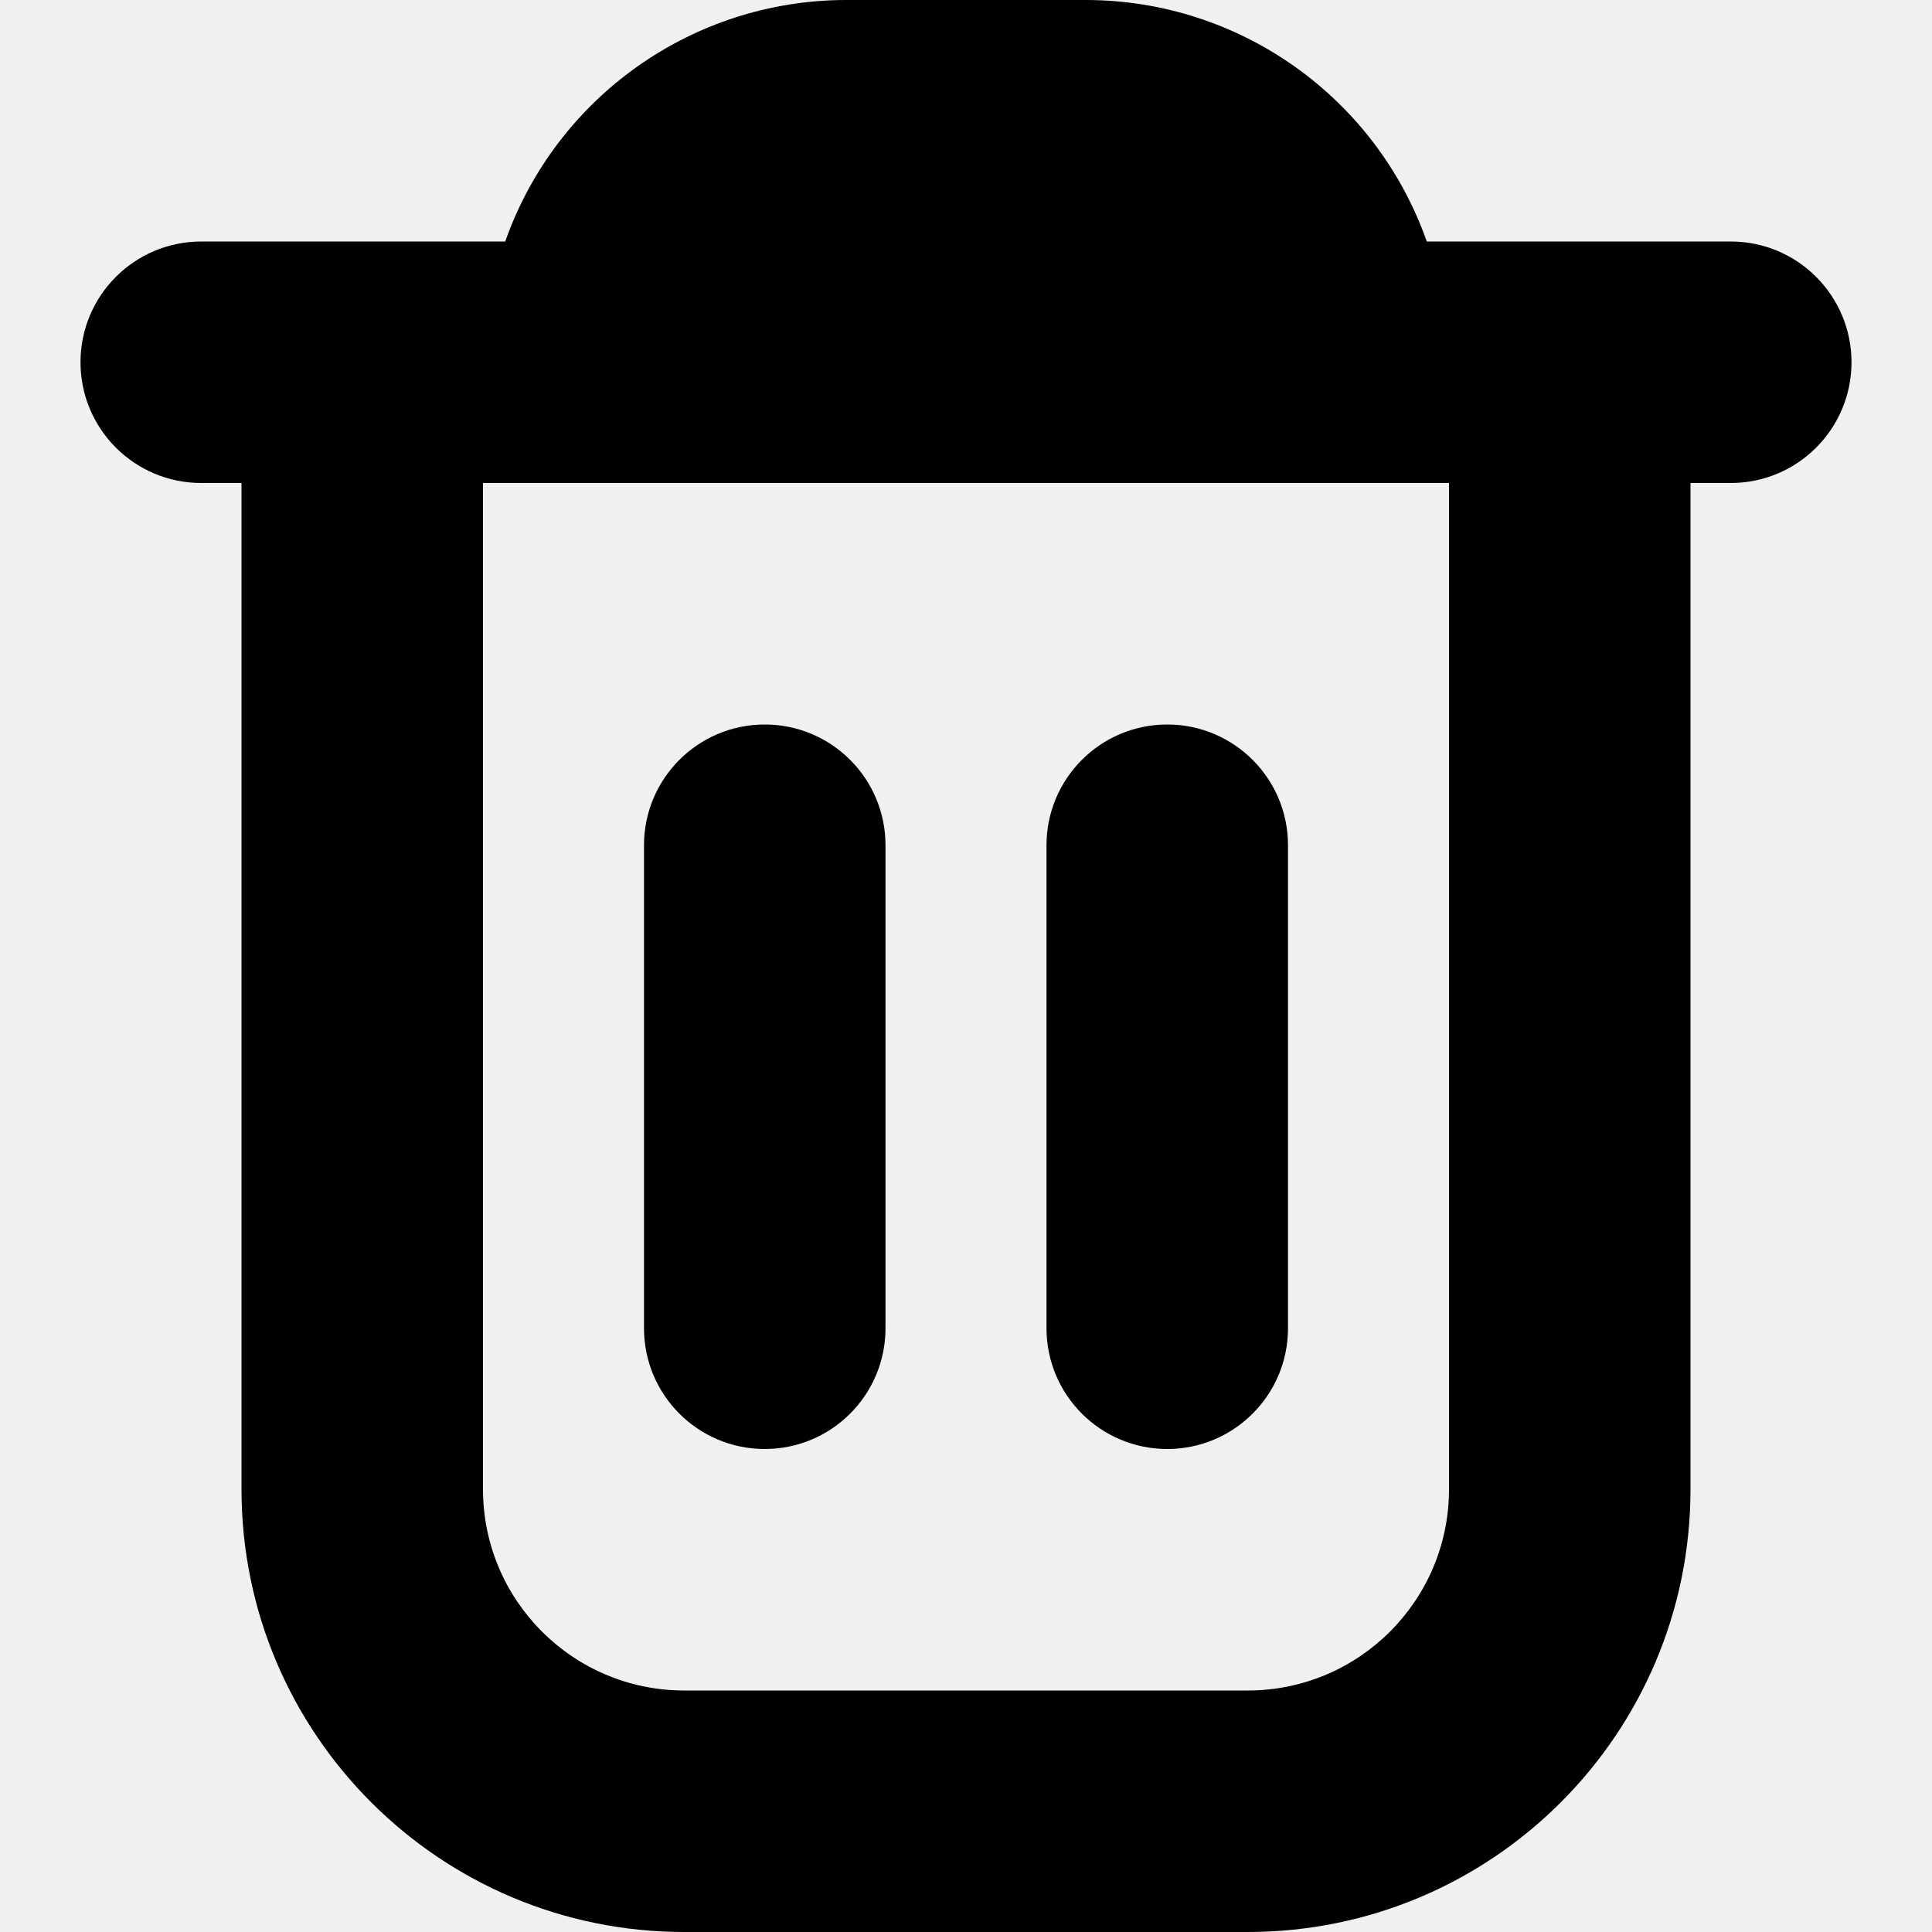
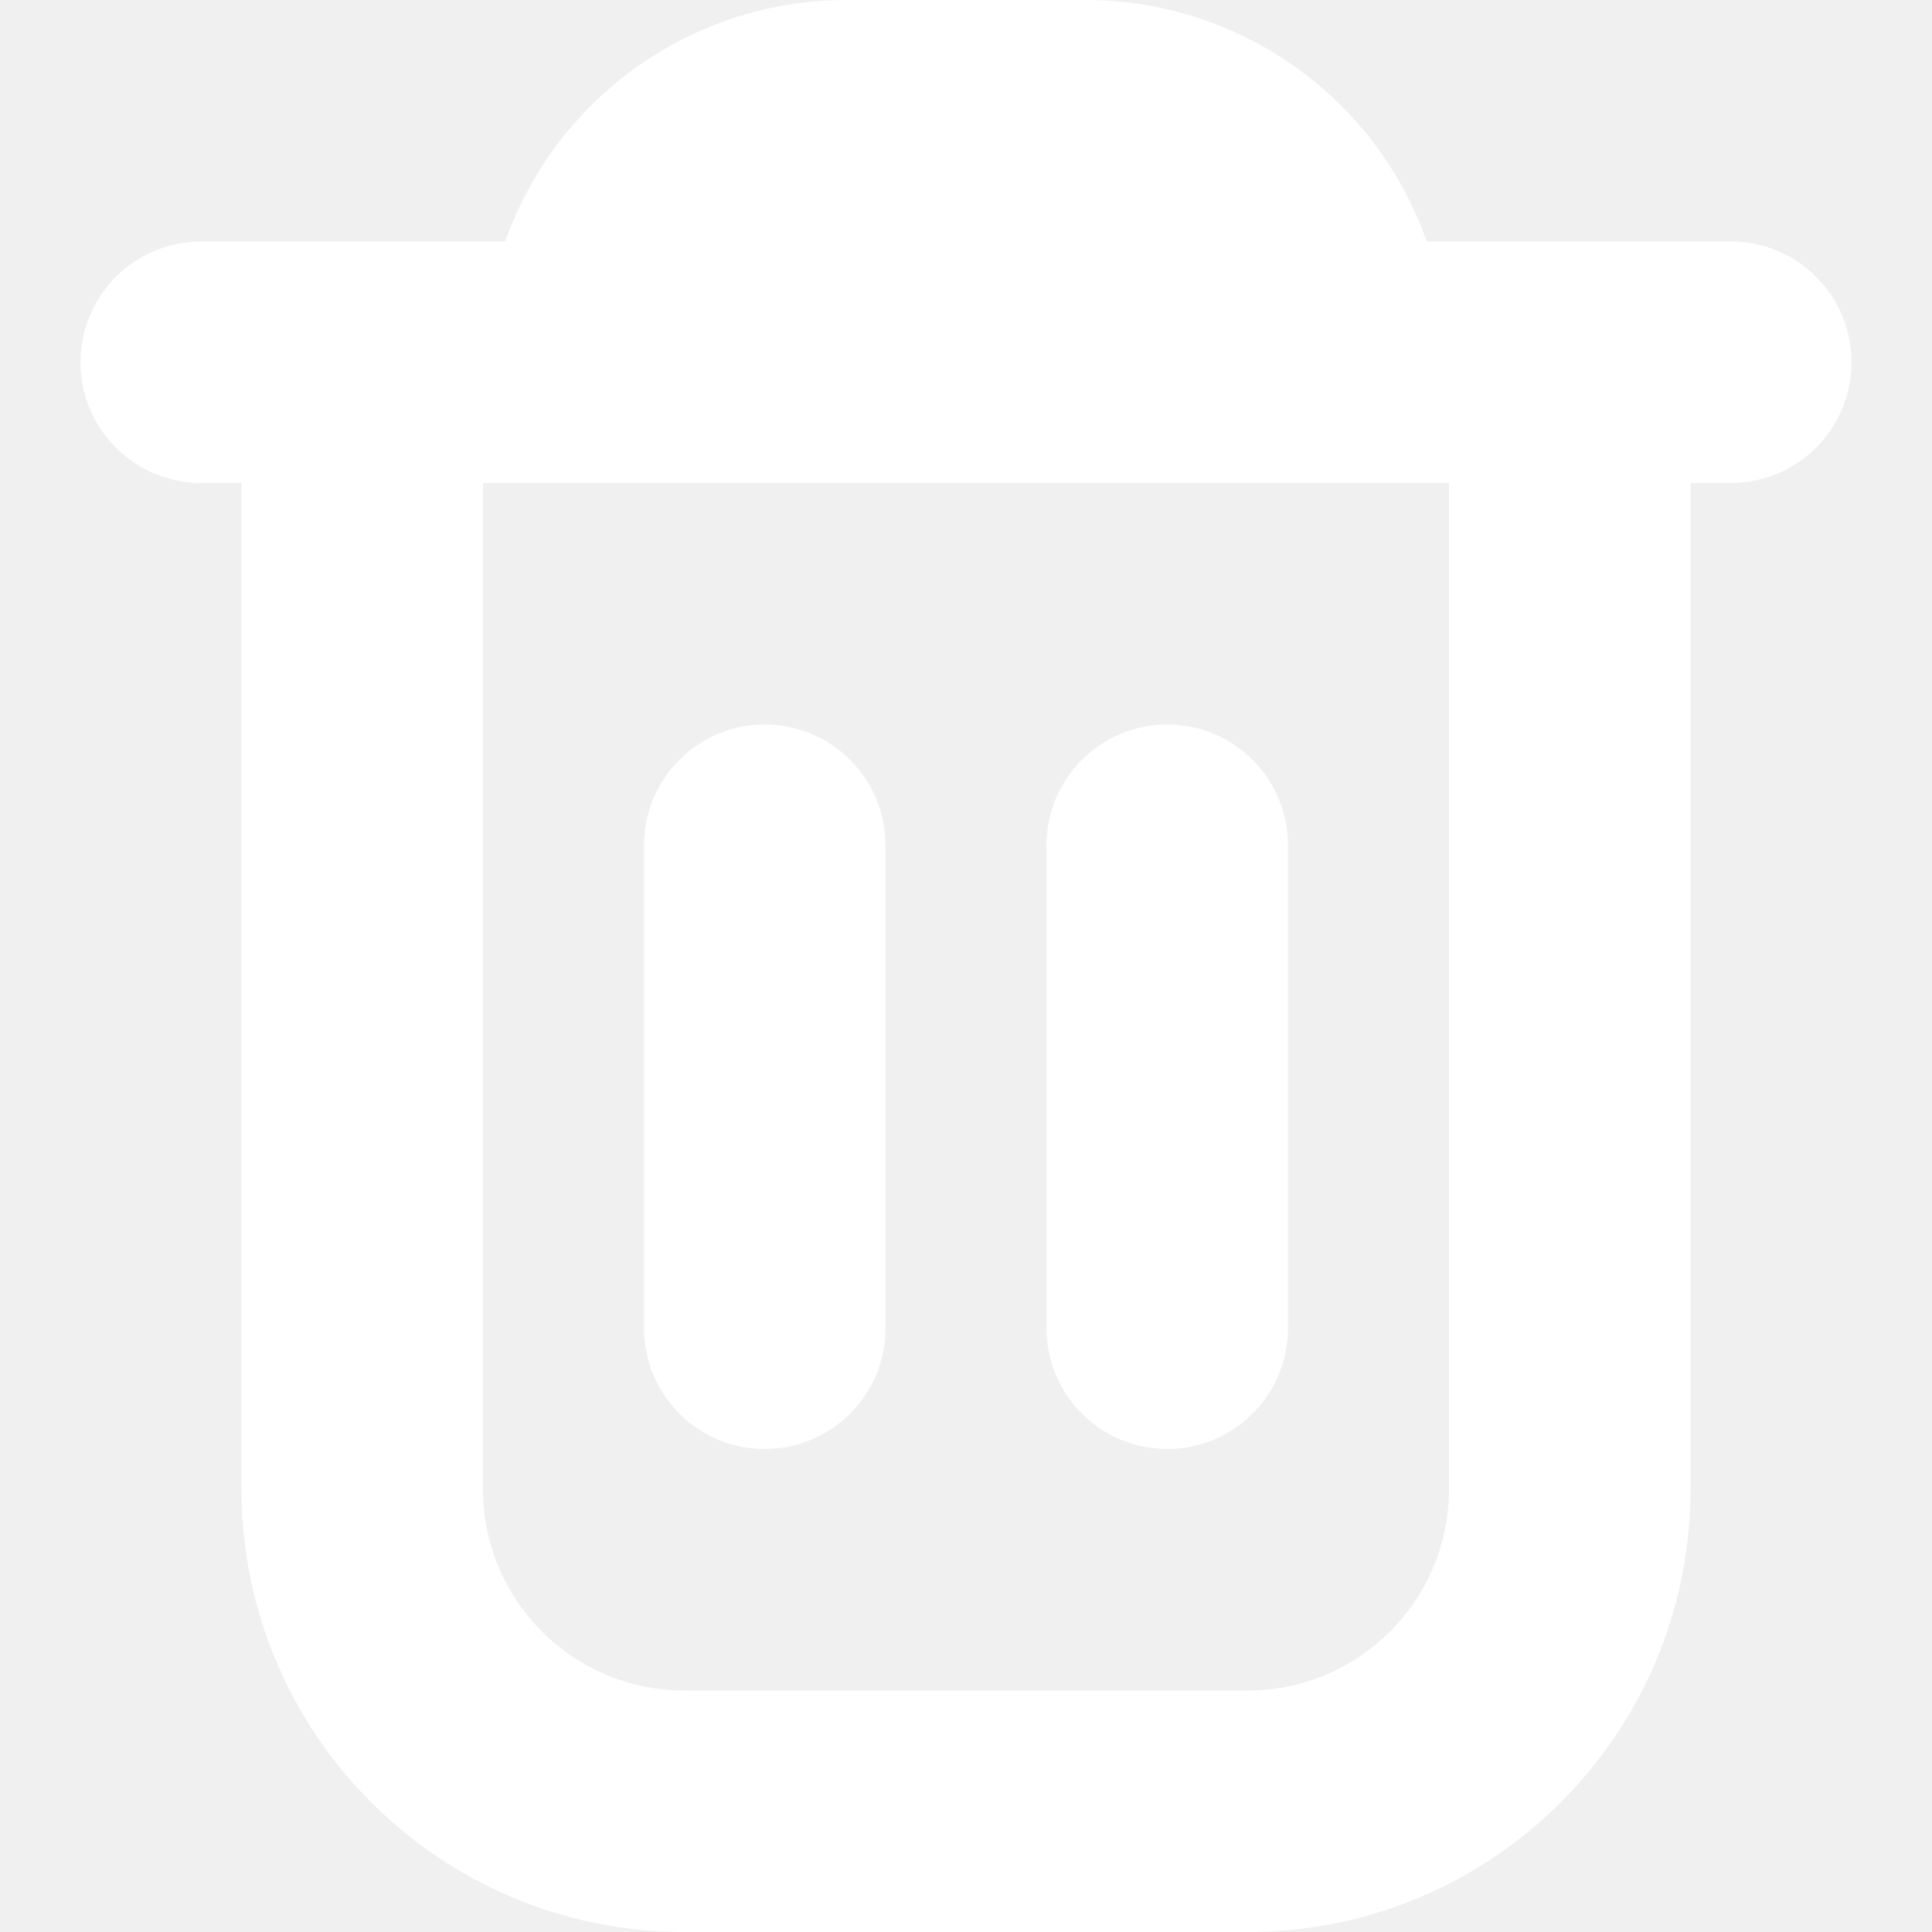
<svg xmlns="http://www.w3.org/2000/svg" version="1.1" id="Capa_1" x="0px" y="0px" viewBox="0 0 512 512" style="enable-background:new 0 0 512 512;" xml:space="preserve" width="512" height="512">
-   <g>
+   <g fill="white">
    <path d="M490.667,96c0-17.673-14.327-32-32-32h-80.555C364.632,25.757,328.549,0.13,288,0h-64   c-40.549,0.13-76.632,25.757-90.112,64H53.333c-17.673,0-32,14.327-32,32l0,0c0,17.673,14.327,32,32,32H64v266.667   C64,459.468,116.532,512,181.333,512h149.333C395.468,512,448,459.468,448,394.667V128h10.667   C476.34,128,490.667,113.673,490.667,96z M384,394.667C384,424.122,360.122,448,330.667,448H181.333   C151.878,448,128,424.122,128,394.667V128h256V394.667z" />
    <path d="M202.667,384c17.673,0,32-14.327,32-32V224c0-17.673-14.327-32-32-32s-32,14.327-32,32v128   C170.667,369.673,184.994,384,202.667,384z" />
    <path d="M309.333,384c17.673,0,32-14.327,32-32V224c0-17.673-14.327-32-32-32s-32,14.327-32,32v128   C277.333,369.673,291.66,384,309.333,384z" />
  </g>
</svg>
